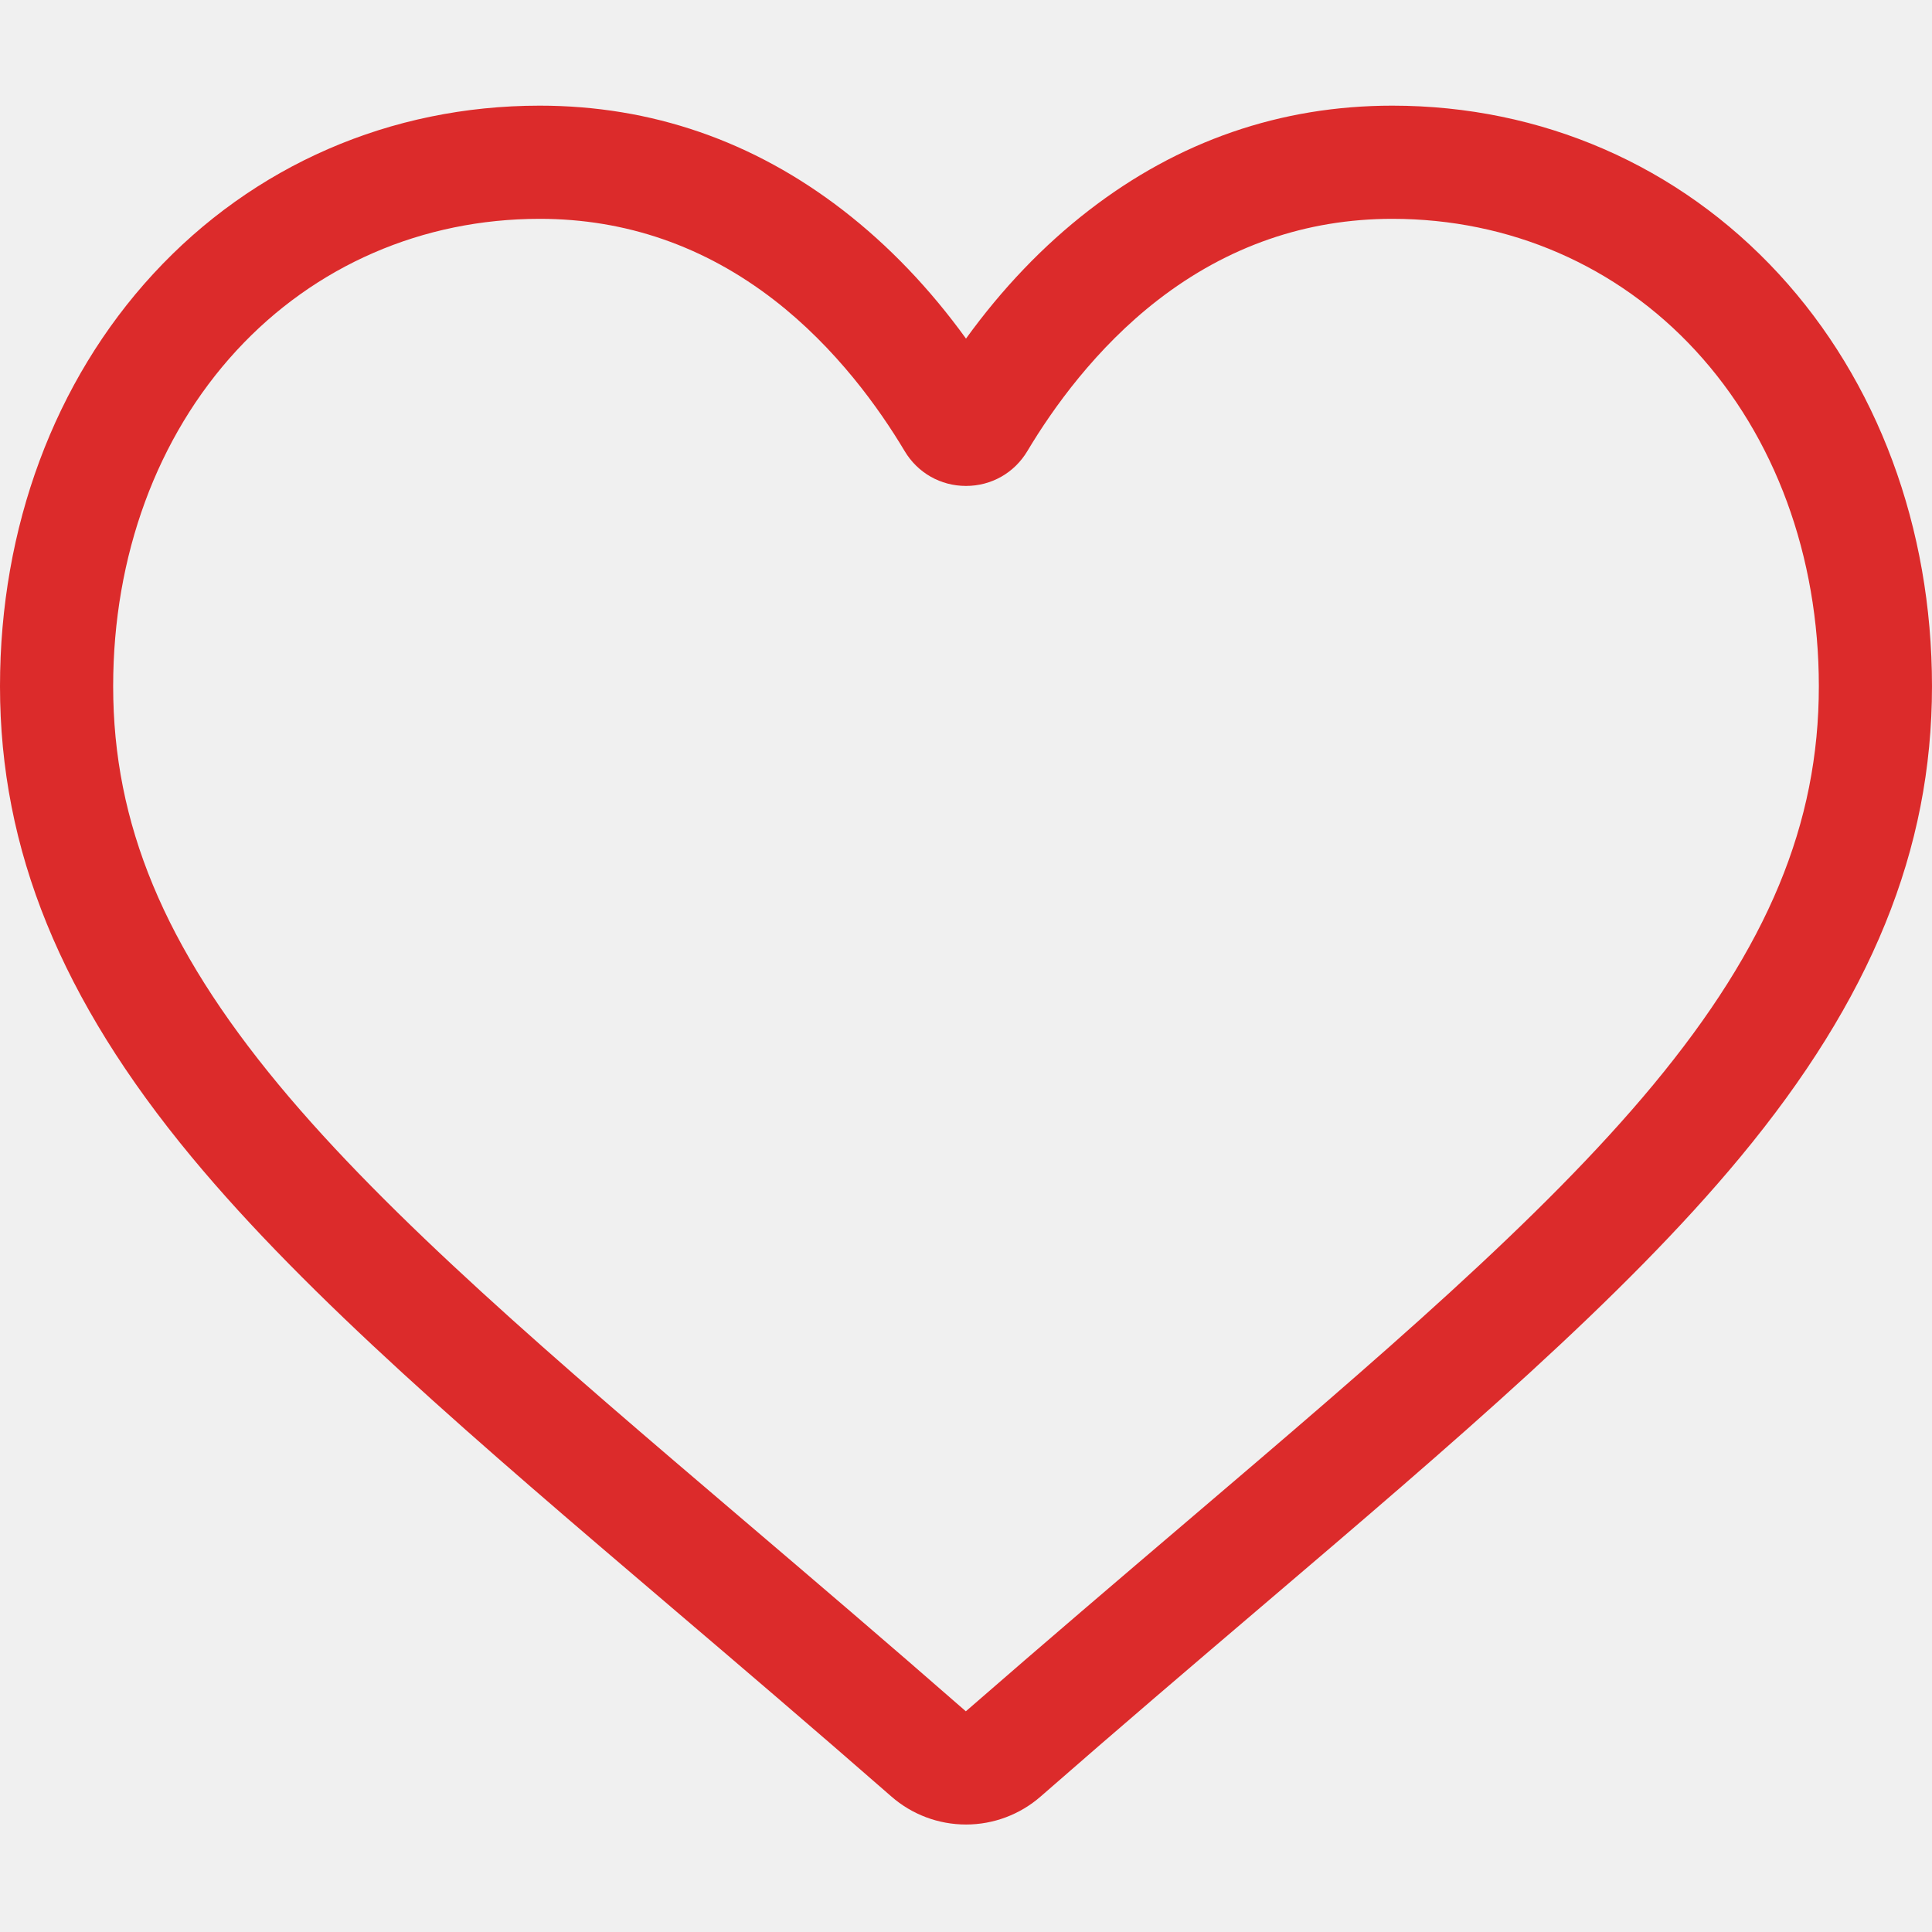
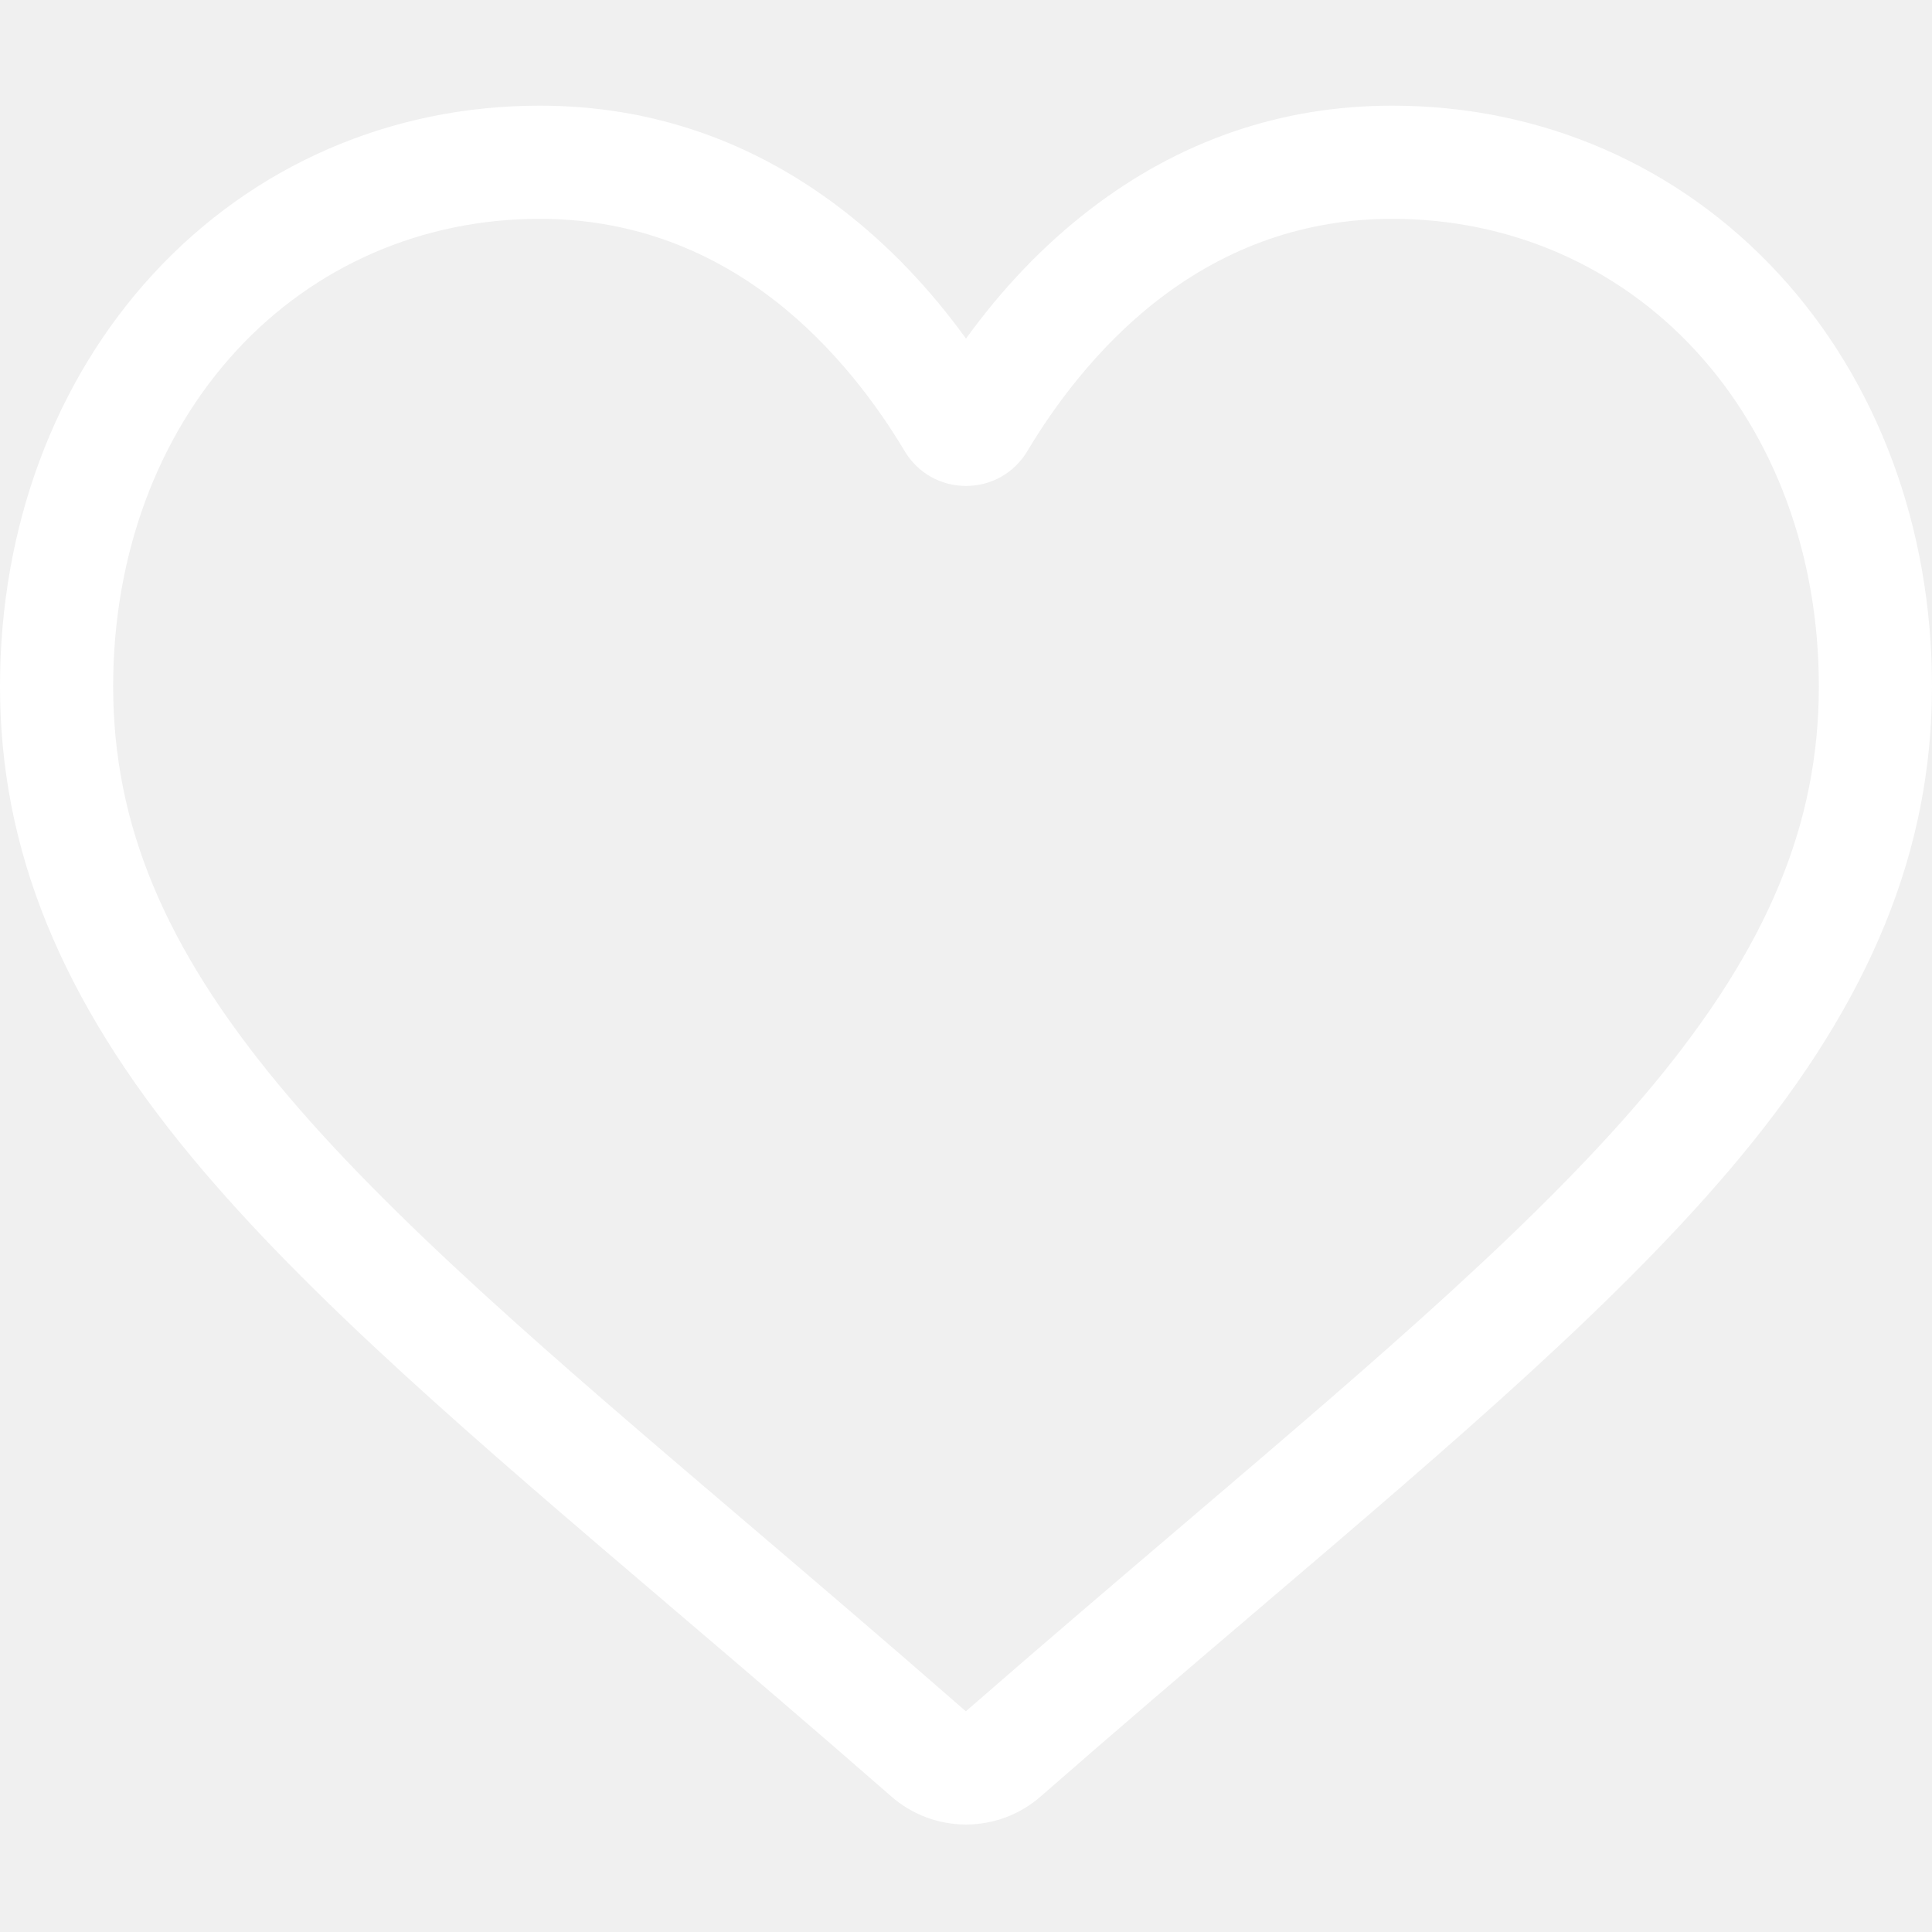
<svg xmlns="http://www.w3.org/2000/svg" viewBox="0 -28 512.001 512">
-   <path fill="#dc2b2b" d="m256 455.516c-7.289 0-14.316-2.641-19.793-7.438-20.684-18.086-40.625-35.082-58.219-50.074l-.09-.078c-51.582-43.957-96.125-81.918-127.117-119.312-34.645-41.805-50.781-81.441-50.781-124.742 0-42.07 14.426-80.883 40.617-109.293 26.504-28.746 62.871-44.578 102.414-44.578 29.555 0 56.621 9.344 80.445 27.77 12.023 9.301 22.922 20.684 32.523 33.961 9.605-13.277 20.5-24.66 32.527-33.961 23.824-18.426 50.891-27.77 80.445-27.77 39.539 0 75.91 15.832 102.414 44.578 26.191 28.41 40.613 67.223 40.613 109.293 0 43.301-16.133 82.938-50.777 124.738-30.992 37.398-75.531 75.355-127.105 119.309-17.625 15.016-37.598 32.039-58.328 50.168-5.473 4.789-12.504 7.43-19.789 7.43zm-112.969-425.523c-31.066 0-59.605 12.398-80.367 34.914-21.07 22.855-32.676 54.449-32.676 88.965 0 36.418 13.535 68.988 43.883 105.605 29.332 35.395 72.961 72.574 123.477 115.625l.094.078c17.66 15.051 37.68 32.113 58.516 50.332 20.961-18.254 41.012-35.344 58.707-50.418 50.512-43.051 94.137-80.223 123.469-115.617 30.344-36.617 43.879-69.188 43.879-105.605 0-34.516-11.605-66.109-32.676-88.965-20.758-22.516-49.301-34.914-80.363-34.914-22.758 0-43.652 7.234-62.102 21.5-16.441 12.719-27.895 28.797-34.609 40.047-3.453 5.785-9.531 9.238-16.262 9.238s-12.809-3.453-16.262-9.238c-6.711-11.25-18.164-27.328-34.609-40.047-18.449-14.266-39.344-21.5-62.098-21.5zm0 0" />
+   <path fill="white" d="m256 455.516c-7.289 0-14.316-2.641-19.793-7.438-20.684-18.086-40.625-35.082-58.219-50.074l-.09-.078c-51.582-43.957-96.125-81.918-127.117-119.312-34.645-41.805-50.781-81.441-50.781-124.742 0-42.07 14.426-80.883 40.617-109.293 26.504-28.746 62.871-44.578 102.414-44.578 29.555 0 56.621 9.344 80.445 27.77 12.023 9.301 22.922 20.684 32.523 33.961 9.605-13.277 20.5-24.66 32.527-33.961 23.824-18.426 50.891-27.77 80.445-27.77 39.539 0 75.91 15.832 102.414 44.578 26.191 28.41 40.613 67.223 40.613 109.293 0 43.301-16.133 82.938-50.777 124.738-30.992 37.398-75.531 75.355-127.105 119.309-17.625 15.016-37.598 32.039-58.328 50.168-5.473 4.789-12.504 7.43-19.789 7.43zm-112.969-425.523c-31.066 0-59.605 12.398-80.367 34.914-21.07 22.855-32.676 54.449-32.676 88.965 0 36.418 13.535 68.988 43.883 105.605 29.332 35.395 72.961 72.574 123.477 115.625l.094.078c17.66 15.051 37.68 32.113 58.516 50.332 20.961-18.254 41.012-35.344 58.707-50.418 50.512-43.051 94.137-80.223 123.469-115.617 30.344-36.617 43.879-69.188 43.879-105.605 0-34.516-11.605-66.109-32.676-88.965-20.758-22.516-49.301-34.914-80.363-34.914-22.758 0-43.652 7.234-62.102 21.5-16.441 12.719-27.895 28.797-34.609 40.047-3.453 5.785-9.531 9.238-16.262 9.238s-12.809-3.453-16.262-9.238c-6.711-11.25-18.164-27.328-34.609-40.047-18.449-14.266-39.344-21.5-62.098-21.5zm0 0" />
</svg>
